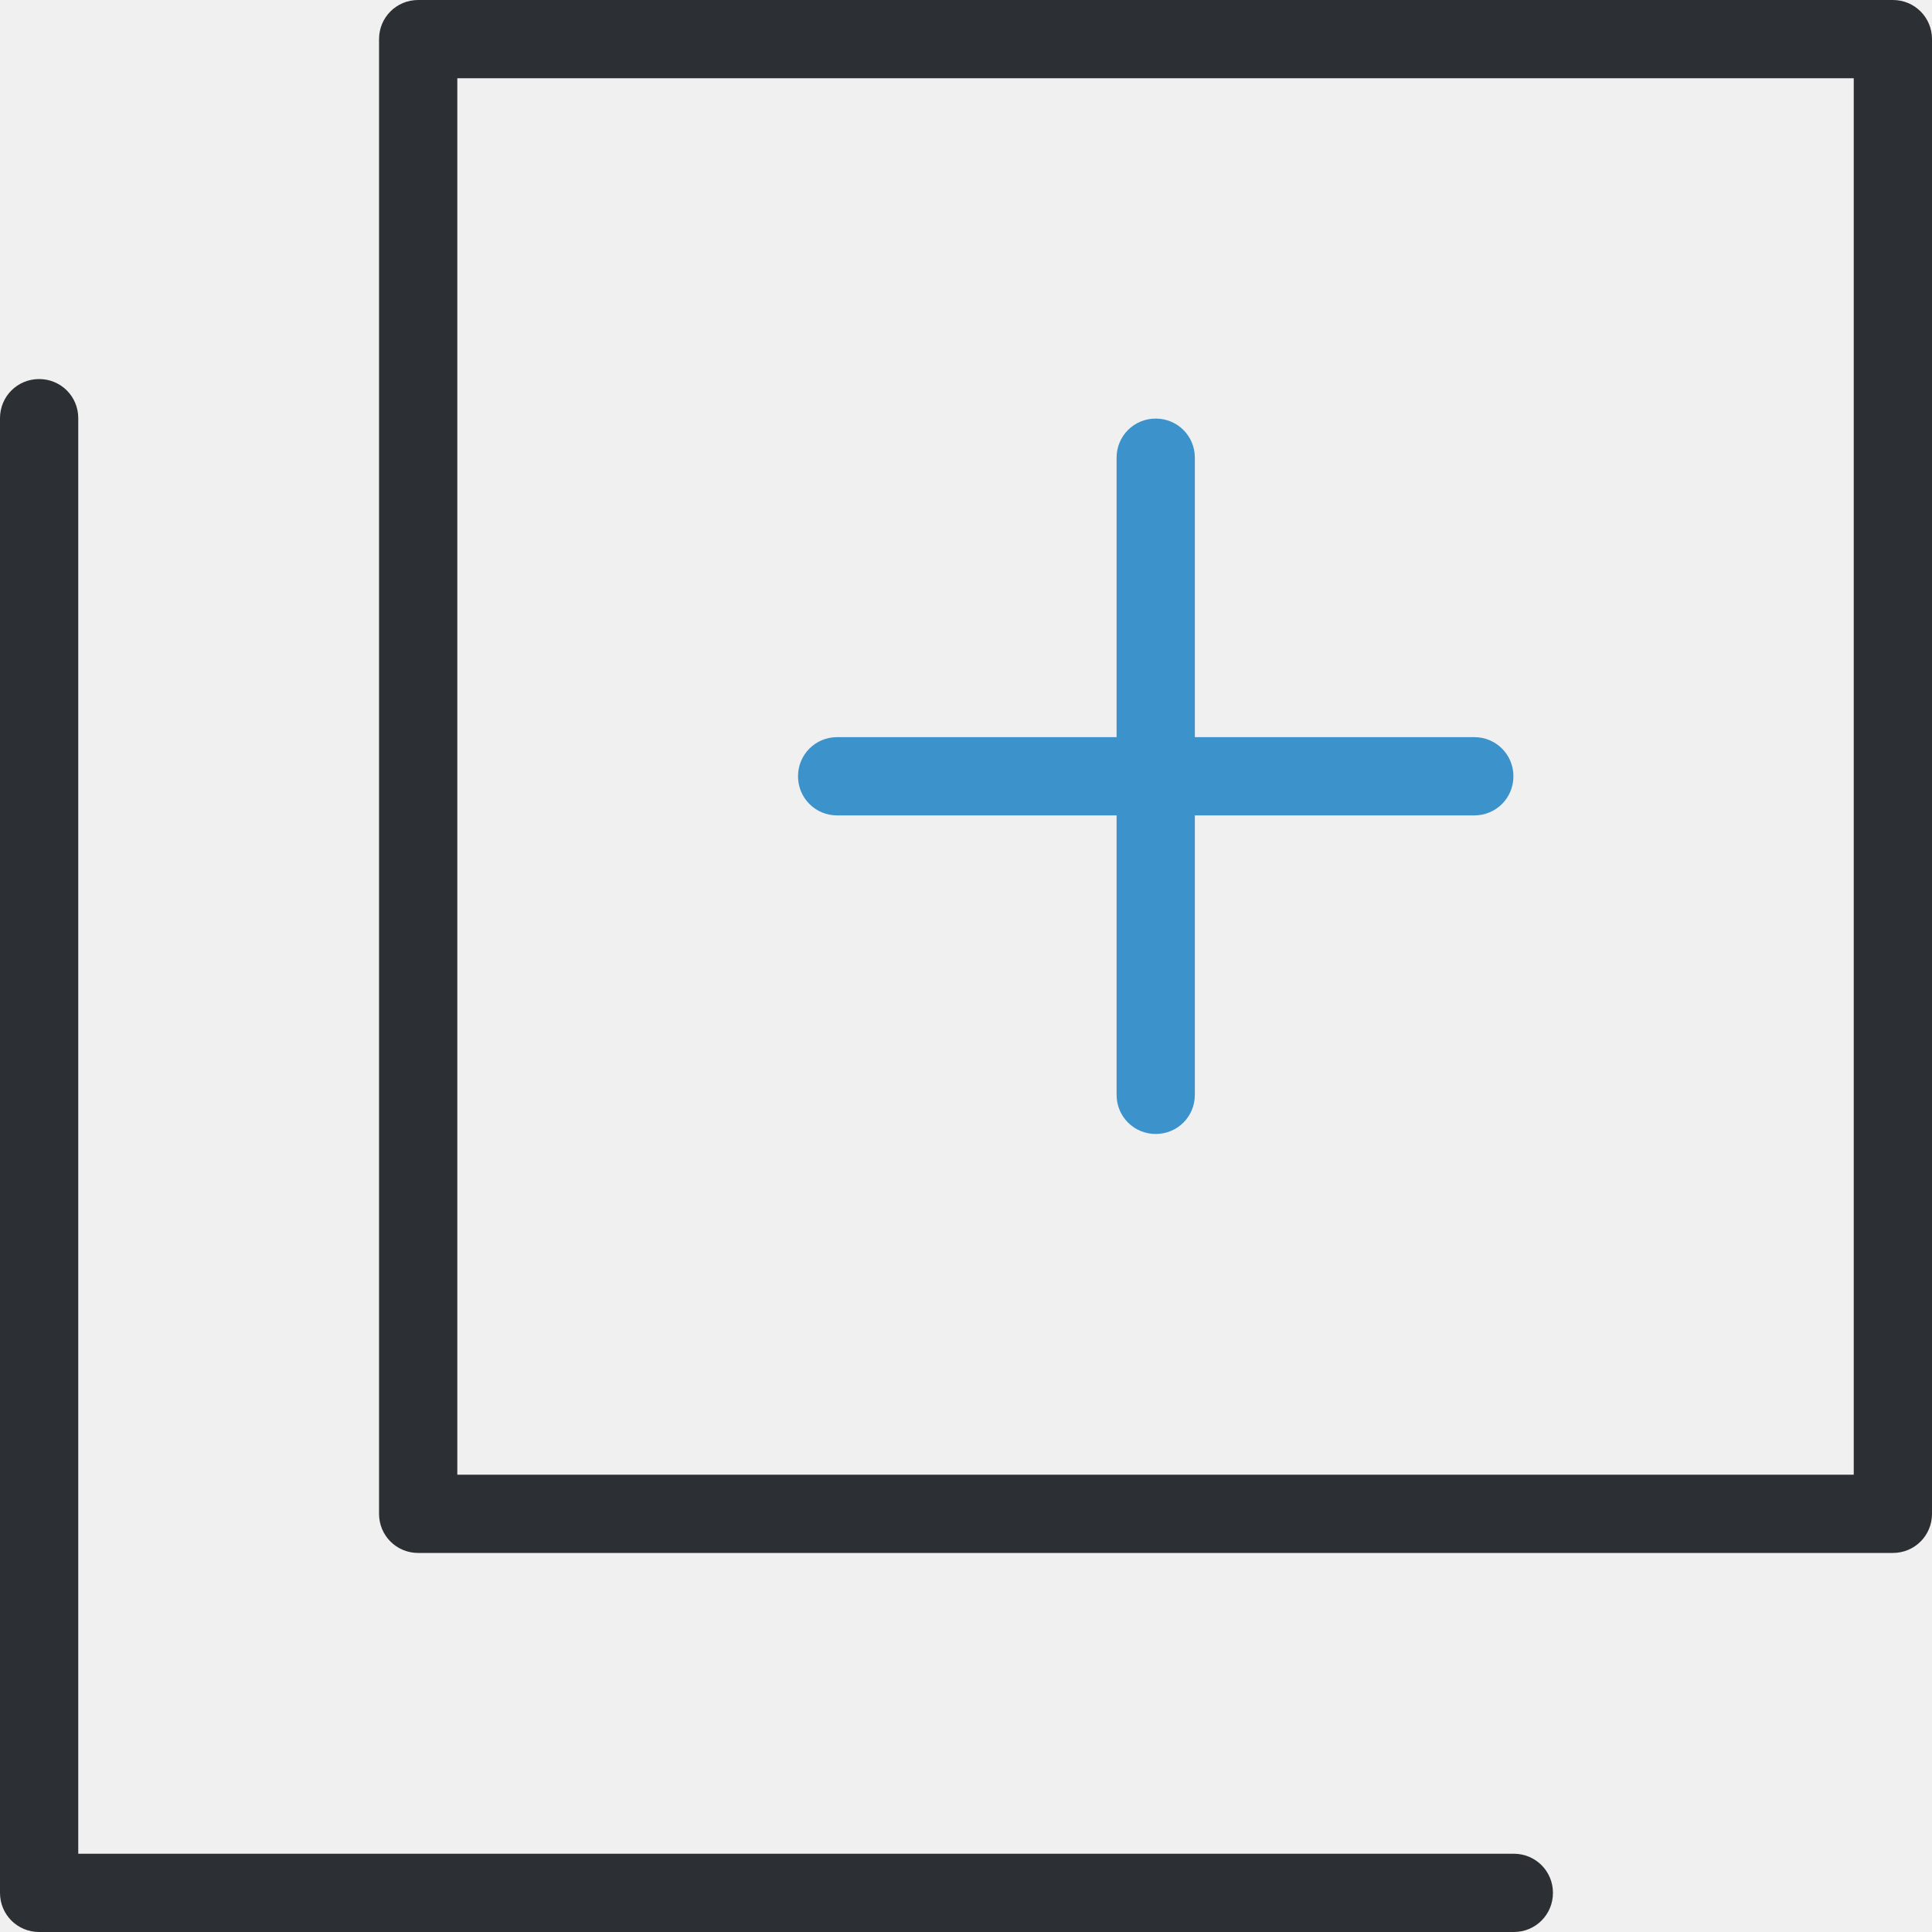
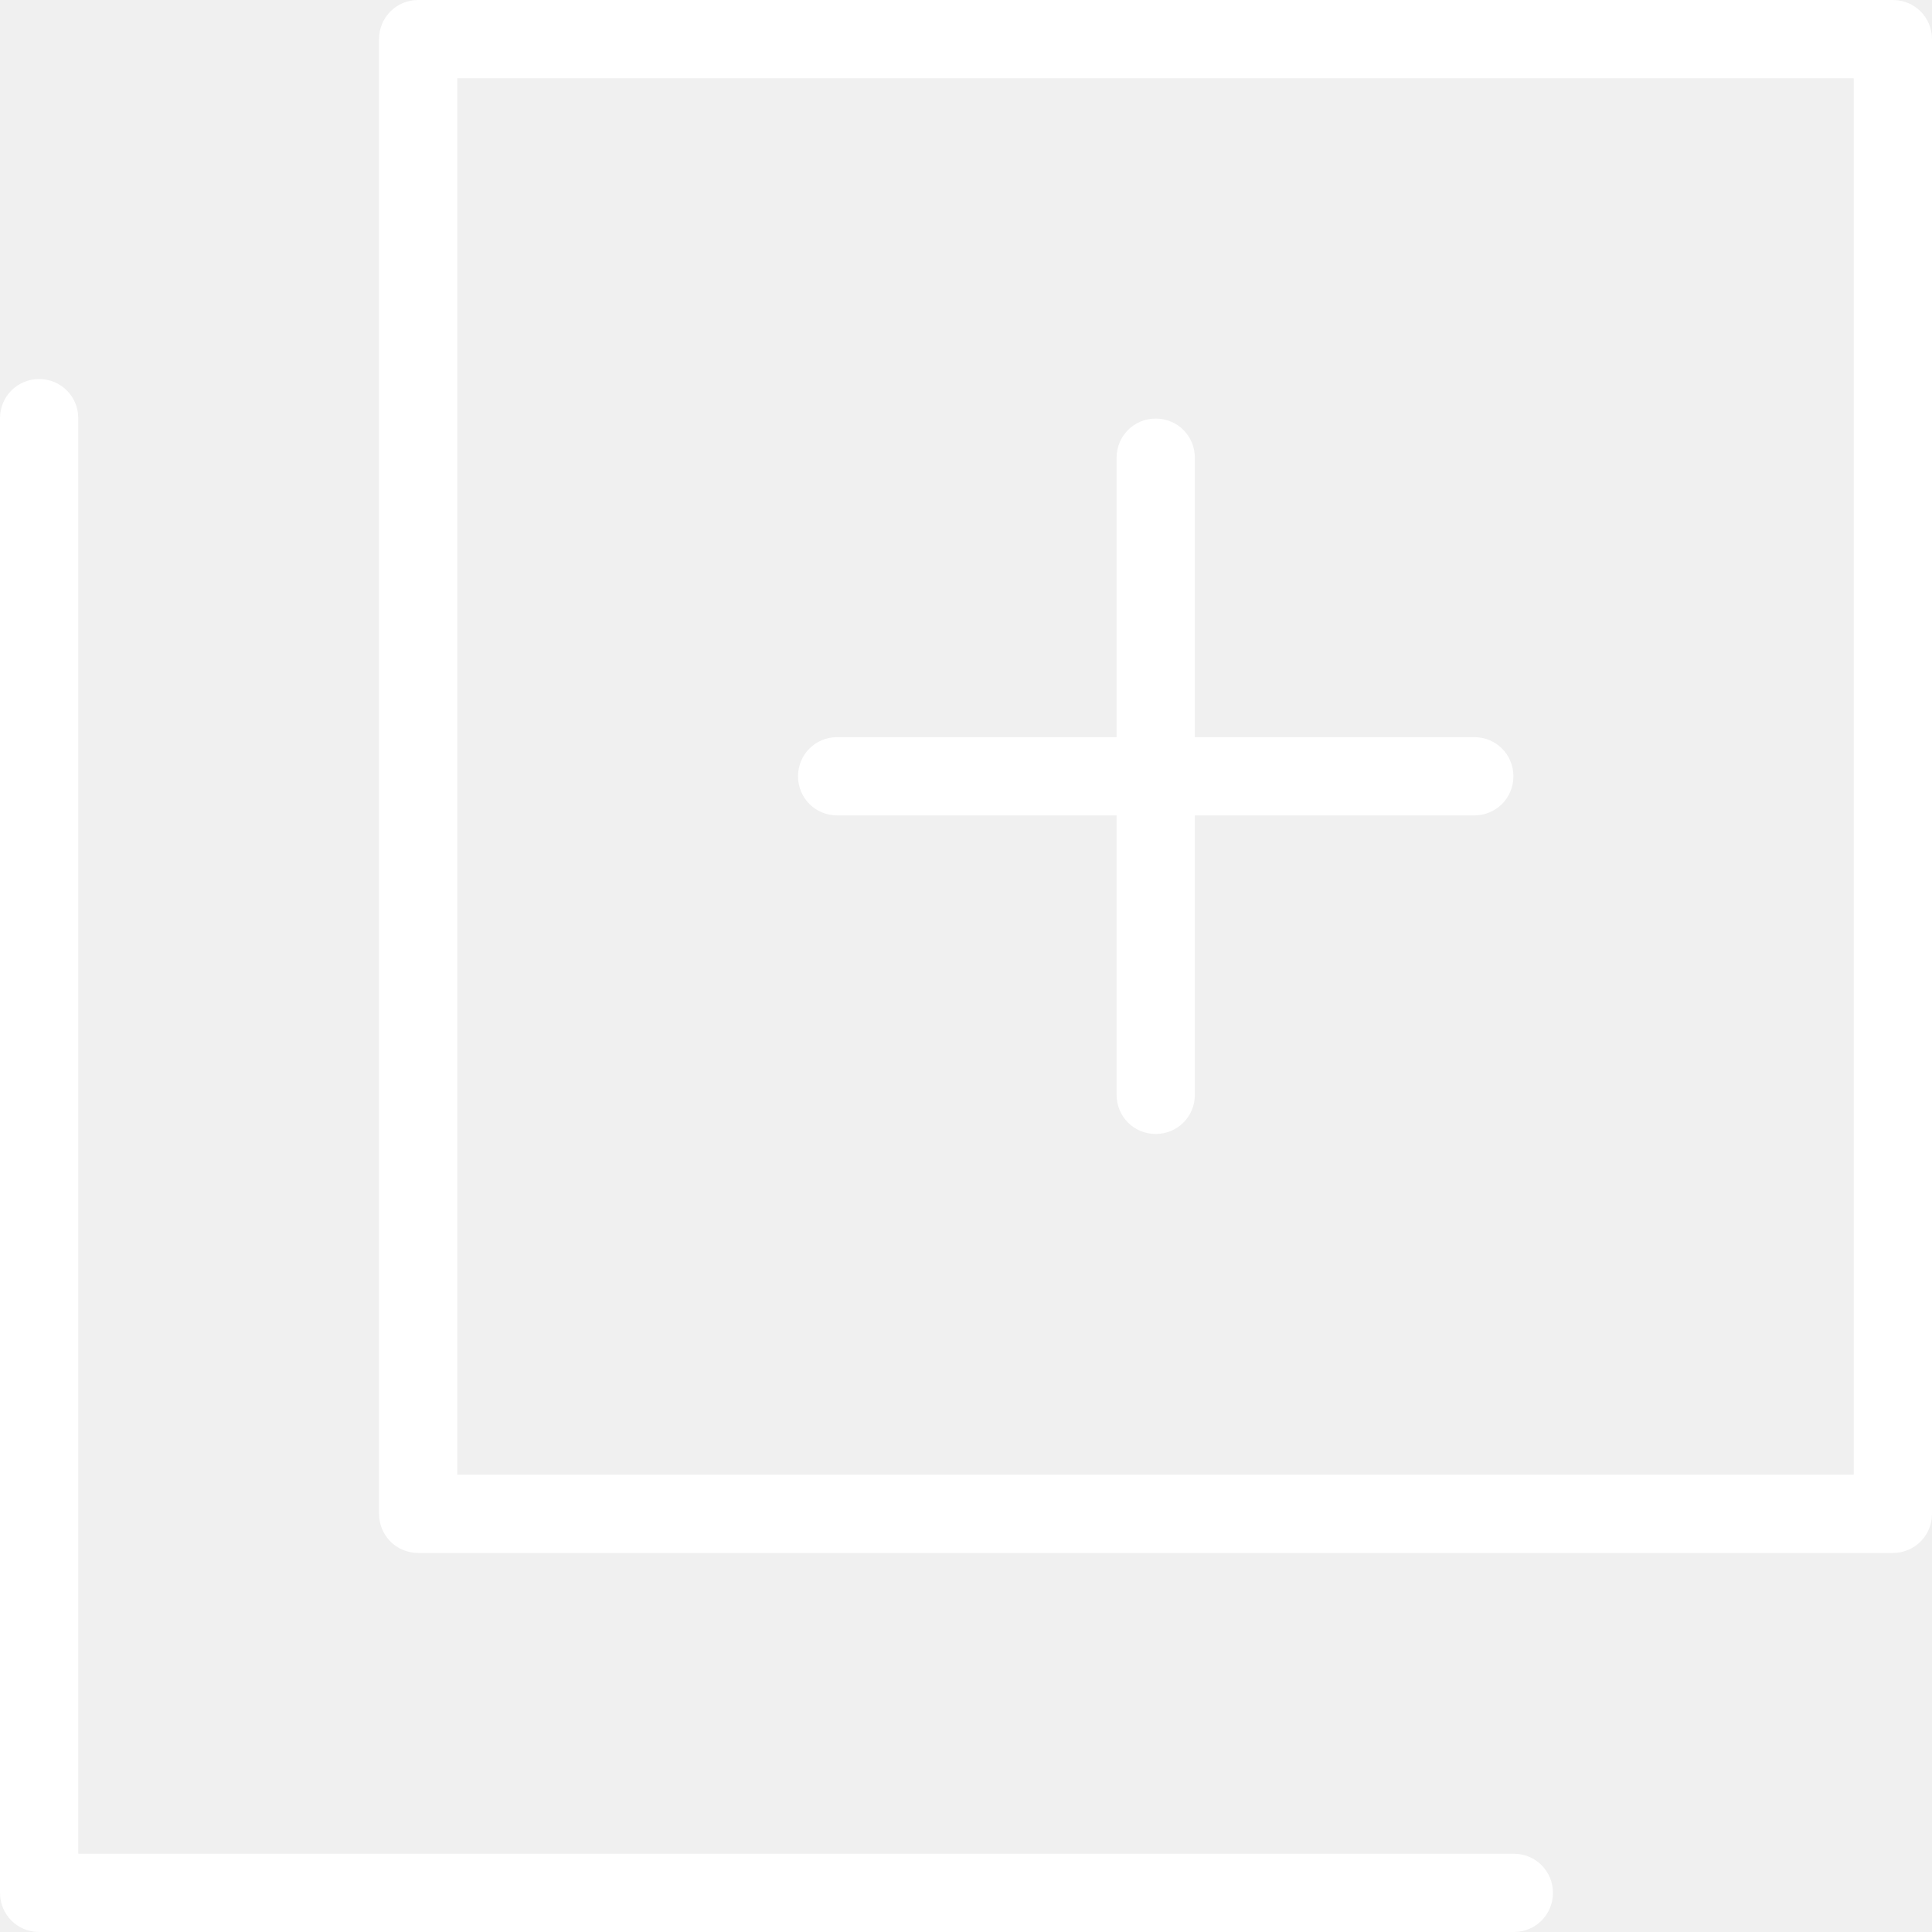
<svg xmlns="http://www.w3.org/2000/svg" version="1.1" id="Layer_1" x="0px" y="0px" viewBox="0 0 488.8 488.8" height="20px" style="enable-background:new 0 0 488.8 488.8;" xml:space="preserve">
  <g>
    <g>
-       <path style="fill:#2C2F33;" d="M488.8,383V9.9c0-5.5-4.4-9.9-9.9-9.9H105.8c-5.5,0-9.9,4.4-9.9,9.9V383c0,5.5,4.4,9.9,9.9,9.9    h373.1C484.4,392.9,488.8,388.5,488.8,383z M469,373.1H115.7V19.8H469V373.1L469,373.1z" />
-       <path style="fill:#2C2F33;" d="M9.9,488.8H383c5.5,0,9.9-4.4,9.9-9.9s-4.4-9.9-9.9-9.9H19.8V105.8c0-5.5-4.4-9.9-9.9-9.9    S0,100.3,0,105.8v373.1C0,484.4,4.4,488.8,9.9,488.8z" />
-       <path style="fill:#3C92CA;" d="M211.8,206.3h70.7V277c0,5.5,4.4,9.9,9.9,9.9s9.9-4.4,9.9-9.9v-70.7H373c5.5,0,9.9-4.4,9.9-9.9    s-4.4-9.9-9.9-9.9h-70.7v-70.7c0-5.5-4.4-9.9-9.9-9.9s-9.9,4.4-9.9,9.9v70.7h-70.7c-5.5,0-9.9,4.4-9.9,9.9    S206.3,206.3,211.8,206.3z" />
+       <path style="fill:#fff;" d="M488.8,383V9.9c0-5.5-4.4-9.9-9.9-9.9H105.8c-5.5,0-9.9,4.4-9.9,9.9V383c0,5.5,4.4,9.9,9.9,9.9    h373.1C484.4,392.9,488.8,388.5,488.8,383z M469,373.1H115.7V19.8H469V373.1L469,373.1z" />
+       <path style="fill:#fff;" d="M9.9,488.8H383c5.5,0,9.9-4.4,9.9-9.9s-4.4-9.9-9.9-9.9H19.8V105.8c0-5.5-4.4-9.9-9.9-9.9    S0,100.3,0,105.8v373.1C0,484.4,4.4,488.8,9.9,488.8z" />
+       <path style="fill:#fff;" d="M211.8,206.3h70.7V277c0,5.5,4.4,9.9,9.9,9.9s9.9-4.4,9.9-9.9v-70.7H373c5.5,0,9.9-4.4,9.9-9.9    s-4.4-9.9-9.9-9.9h-70.7v-70.7c0-5.5-4.4-9.9-9.9-9.9s-9.9,4.4-9.9,9.9v70.7h-70.7c-5.5,0-9.9,4.4-9.9,9.9    S206.3,206.3,211.8,206.3z" />
    </g>
  </g>
  <g>
</g>
  <g>
</g>
  <g>
</g>
  <g>
</g>
  <g>
</g>
  <g>
</g>
  <g>
</g>
  <g>
</g>
  <g>
</g>
  <g>
</g>
  <g>
</g>
  <g>
</g>
  <g>
</g>
  <g>
</g>
  <g>
</g>
</svg>
